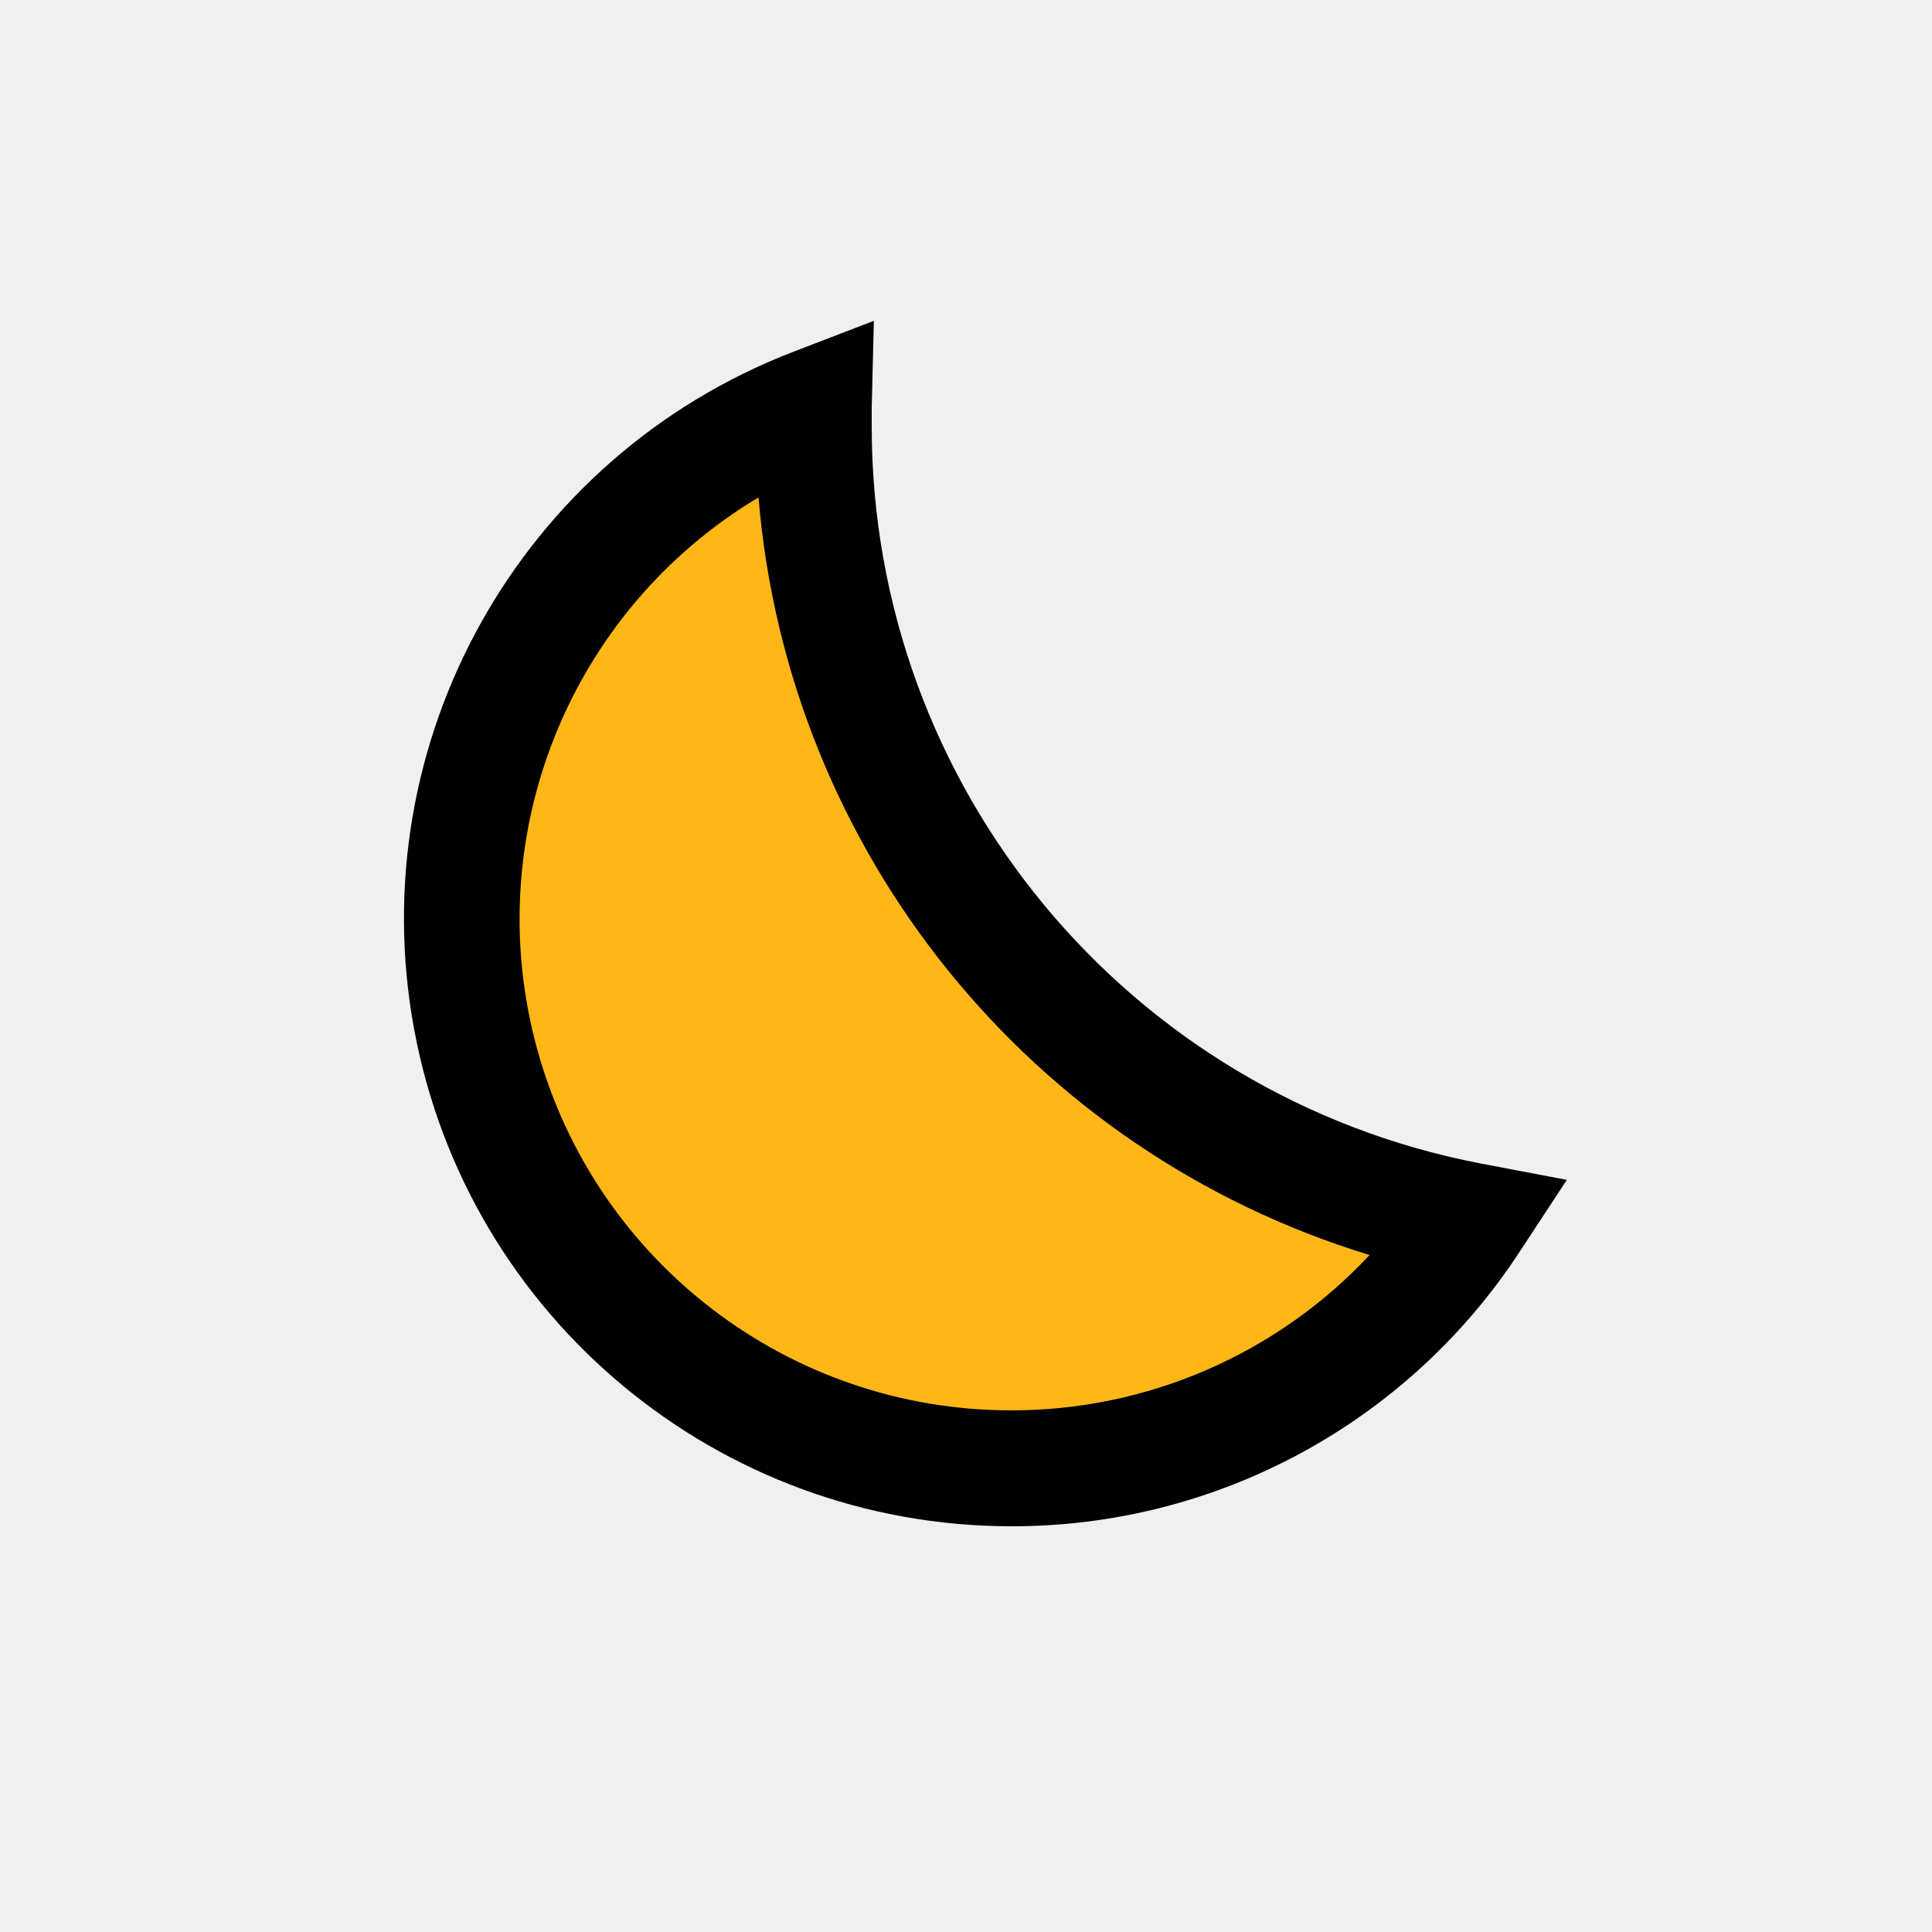
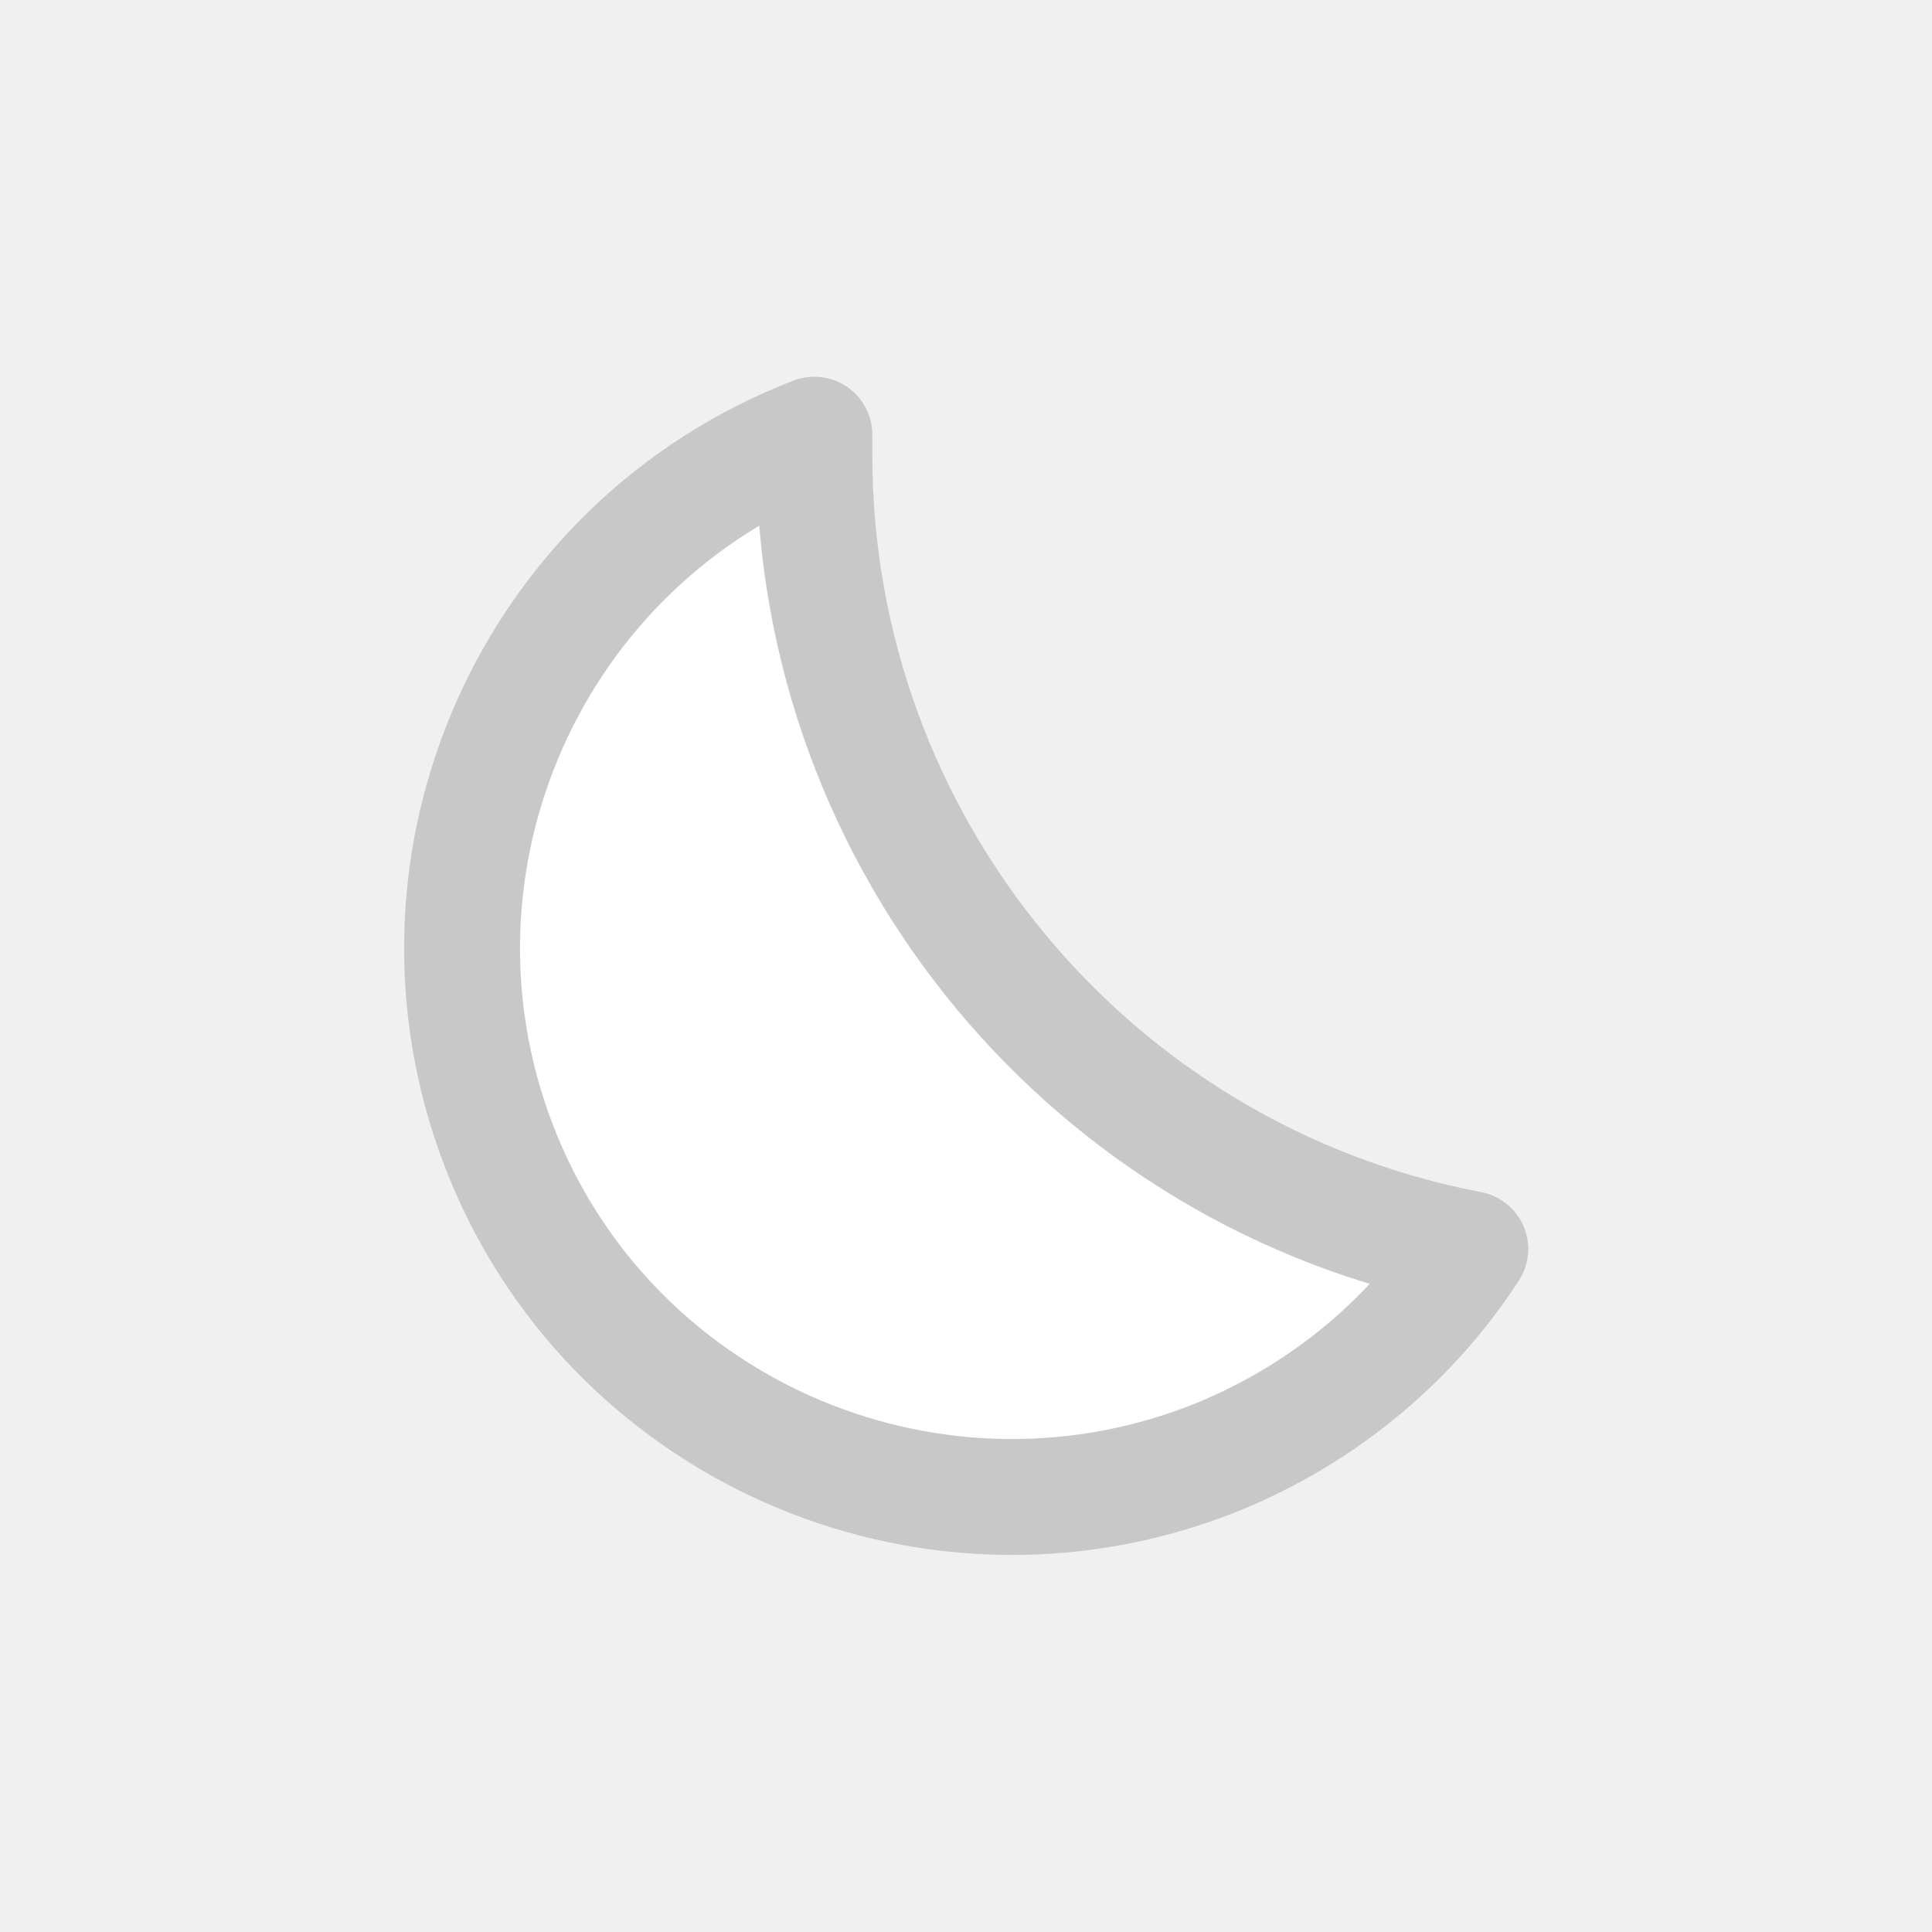
- <svg xmlns="http://www.w3.org/2000/svg" viewBox="0 0 200 200">
-   <defs>
-     <style>.cls-1{fill:none;}.cls-2{fill:#ffb717;}</style>
-   </defs>
-   <g id="レイヤー_2" data-name="レイヤー 2">
+ <svg xmlns="http://www.w3.org/2000/svg" version="1.1" id="レイヤー_1" x="0px" y="0px" viewBox="0 0 200 200" style="enable-background:new 0 0 200 200;" xml:space="preserve">
+   <style type="text/css">
+ 	.st0{fill:none;}
+ 	.st1{fill:#FFFFFF;stroke:#C8C8C8;stroke-width:12;stroke-linecap:round;stroke-linejoin:round;stroke-miterlimit:10;}
+ </style>
+   <g id="レイヤー_2_1_">
    <g id="outlined">
-       <rect class="cls-1" width="200" height="200" />
-       <path class="cls-2" d="M84.22,44.11c0-.7,0-1.39,0-2.08a56.89,56.89,0,1,0,68,84.3A83.72,83.72,0,0,1,84.22,44.11Z" />
-       <path d="M104.66,158A62.89,62.89,0,0,1,82.09,36.43l8.37-3.22-.22,9c0,.64,0,1.28,0,1.93a77.7,77.7,0,0,0,63.12,76.32l8.84,1.68-4.94,7.52A62.77,62.77,0,0,1,104.66,158ZM78.52,51.49A50.87,50.87,0,0,0,104.66,146a50.7,50.7,0,0,0,37.12-16.08A89.77,89.77,0,0,1,78.52,51.49Z" />
+       <rect class="st0" width="200" height="200" />
    </g>
  </g>
+   <path class="st1" d="M84.3,47.1c0-0.7,0-1.4,0-2.1C55,56.3,40.4,89.2,51.6,118.5s44.2,43.9,73.5,32.7c11.1-4.3,20.6-11.9,27.1-21.9  C112.9,121.8,84.3,87.3,84.3,47.1z" />
</svg>
